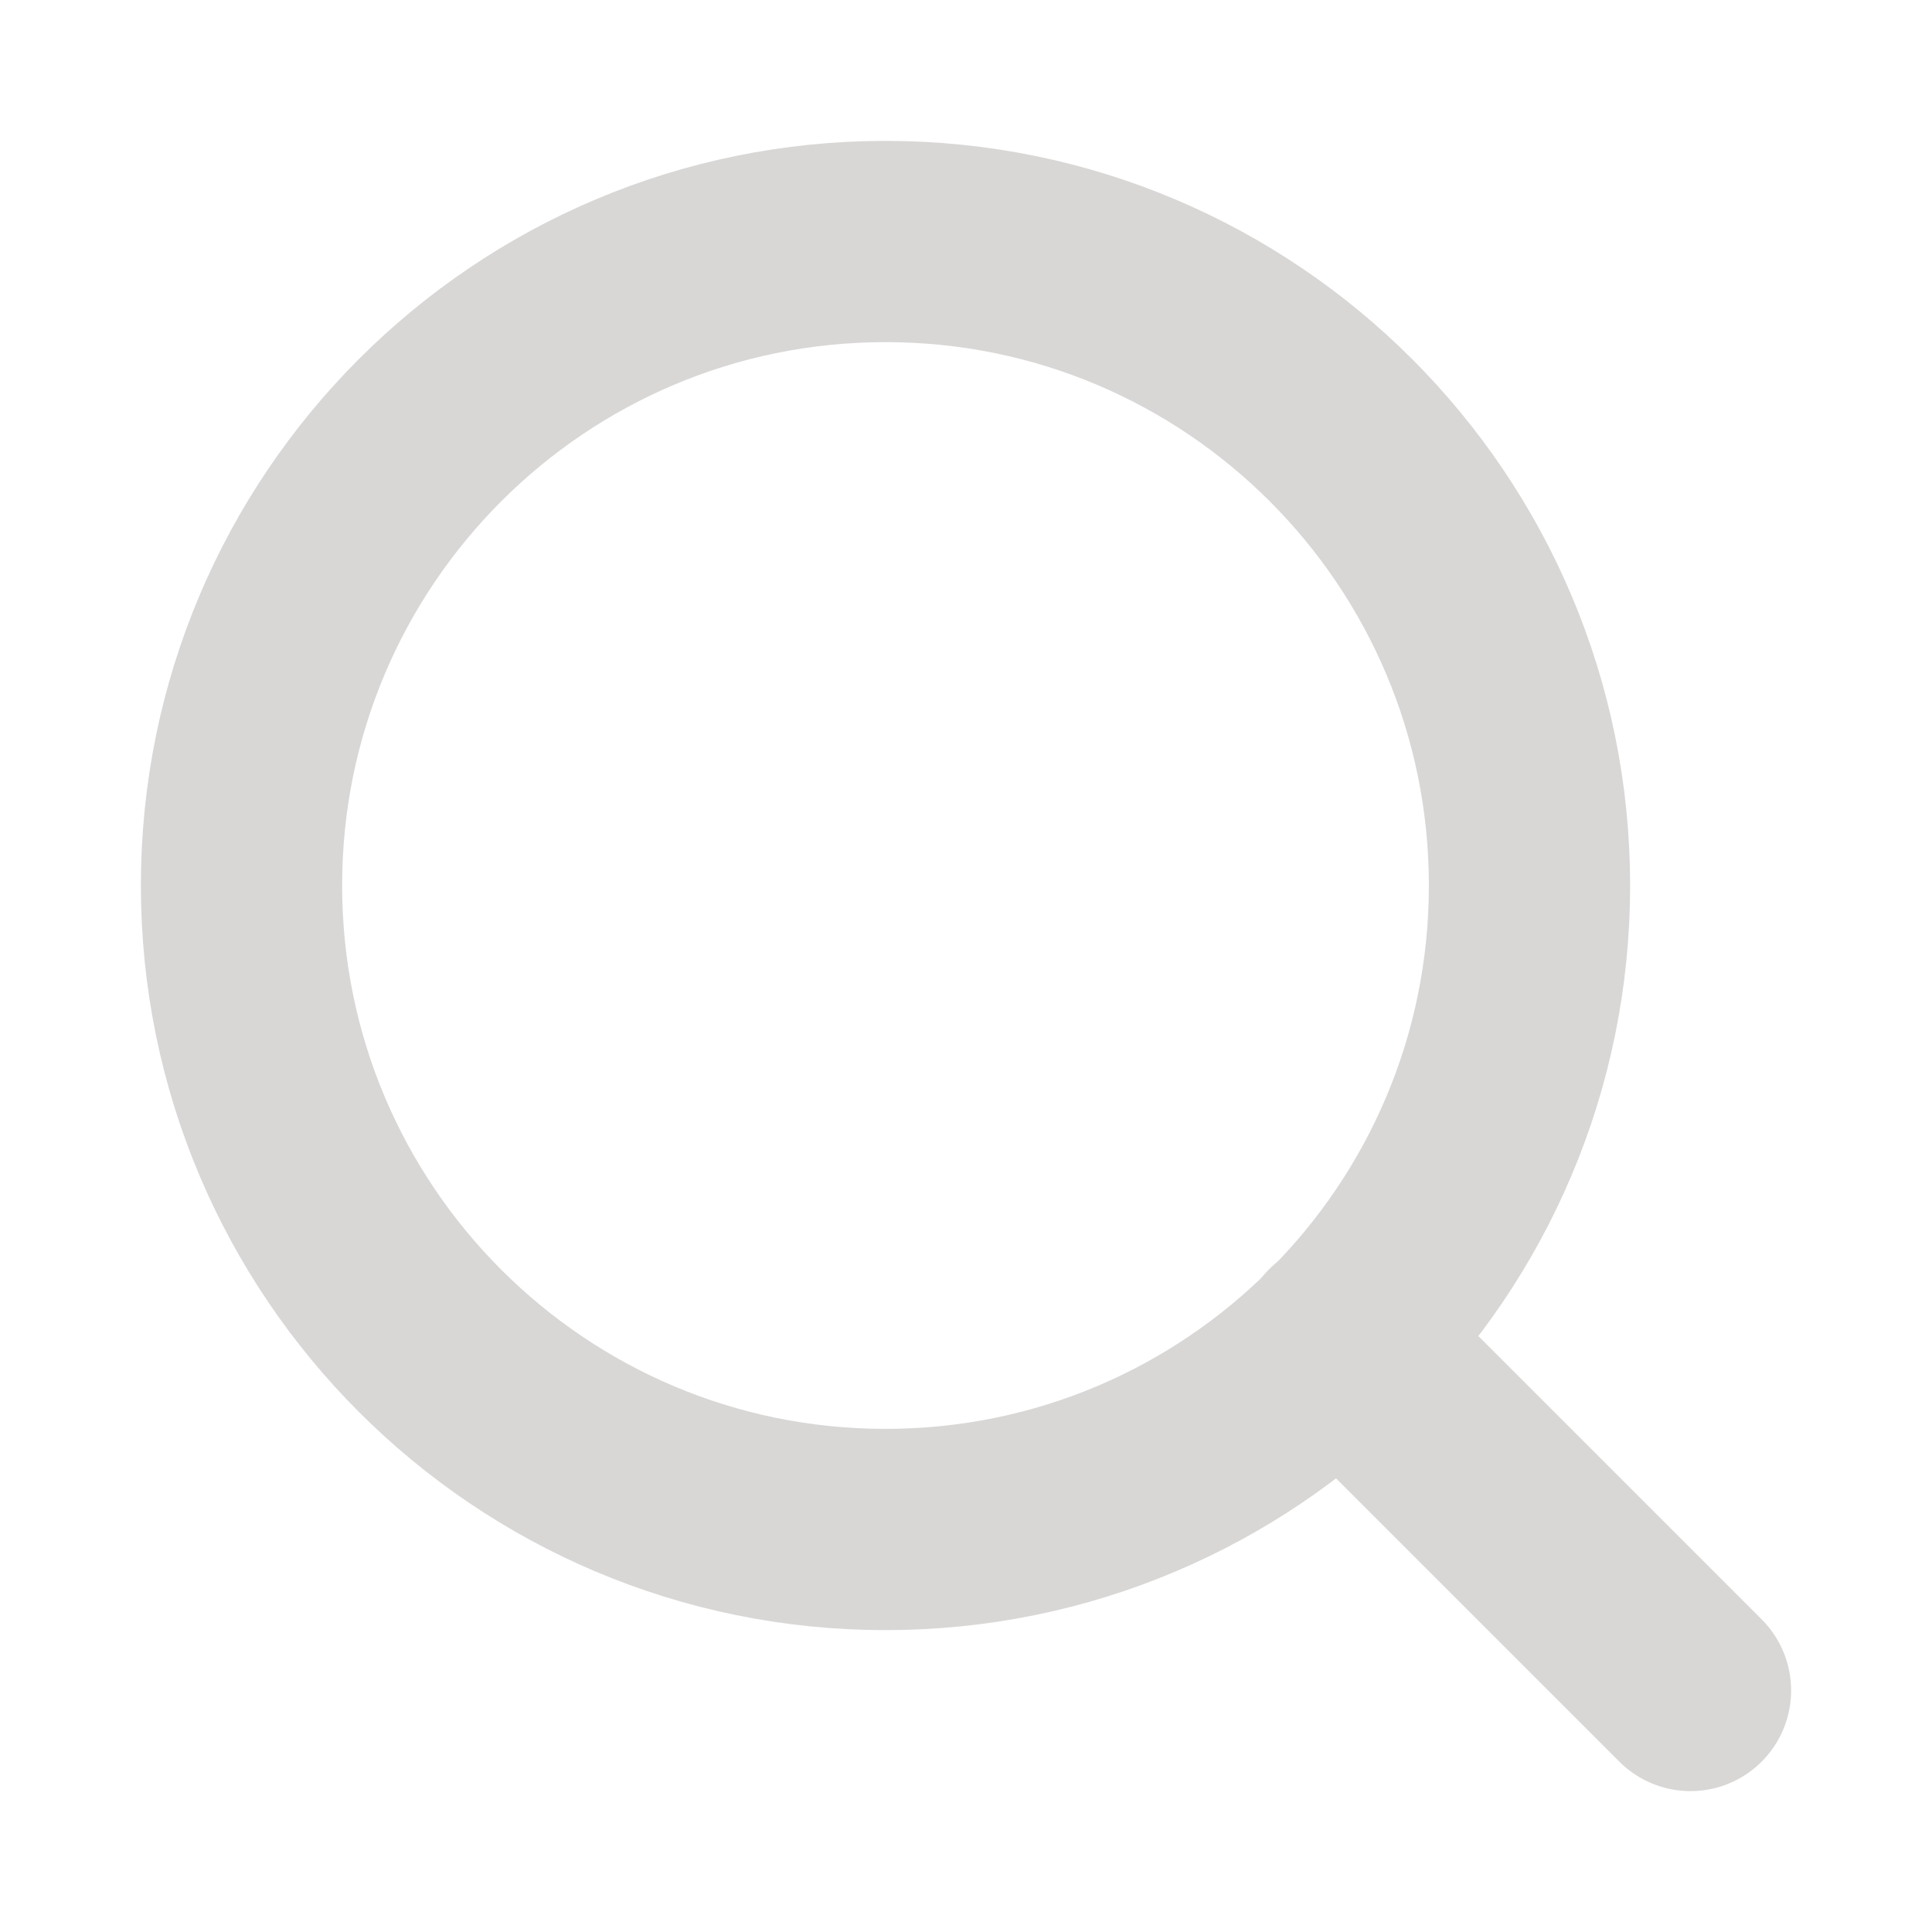
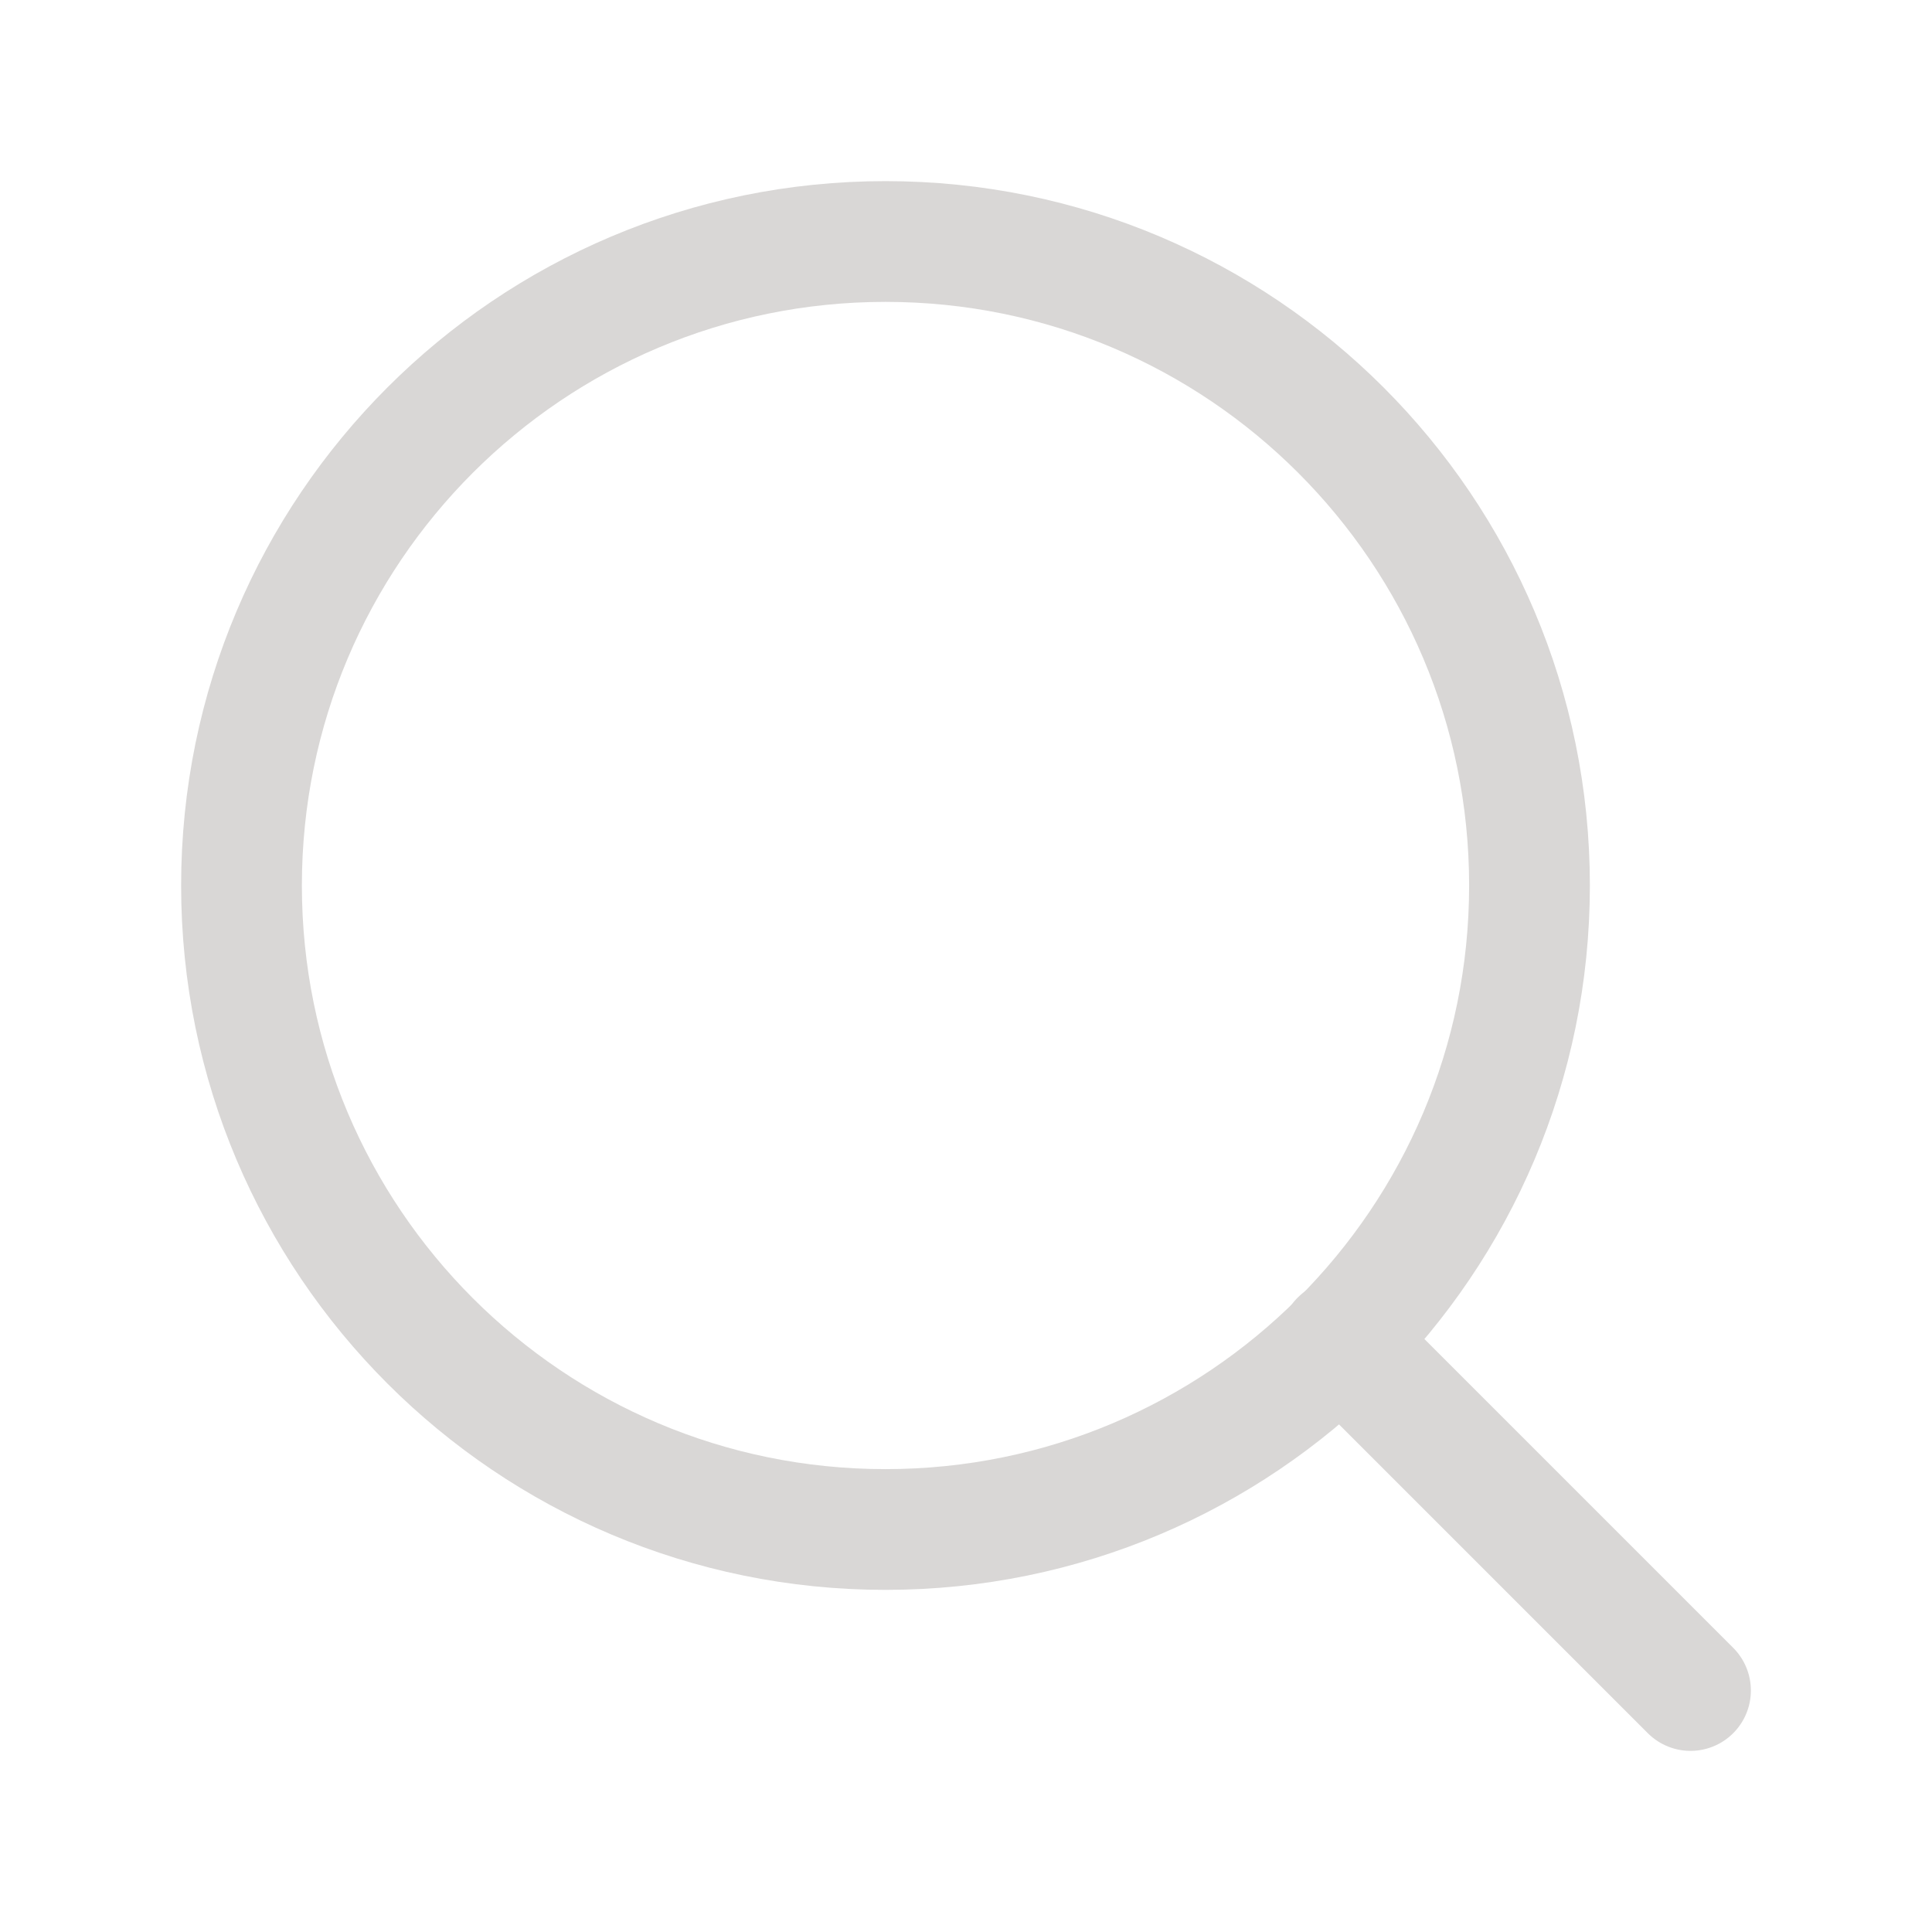
- <svg xmlns="http://www.w3.org/2000/svg" width="20" height="20" viewBox="0 0 24 24" fill="none" stroke="#D9D7D6" stroke-width="2.5" stroke-linecap="round" stroke-linejoin="round" class="feather feather-search">
+ <svg xmlns="http://www.w3.org/2000/svg" width="24" height="24" viewBox="0 0 24 24" fill="none" stroke="#D9D7D6" stroke-width="1.5" stroke-linecap="round" stroke-linejoin="round" class="feather feather-search">
  <circle cx="11" cy="11" r="8" />
  <line x1="21" y1="21" x2="16.65" y2="16.65" />
</svg>
